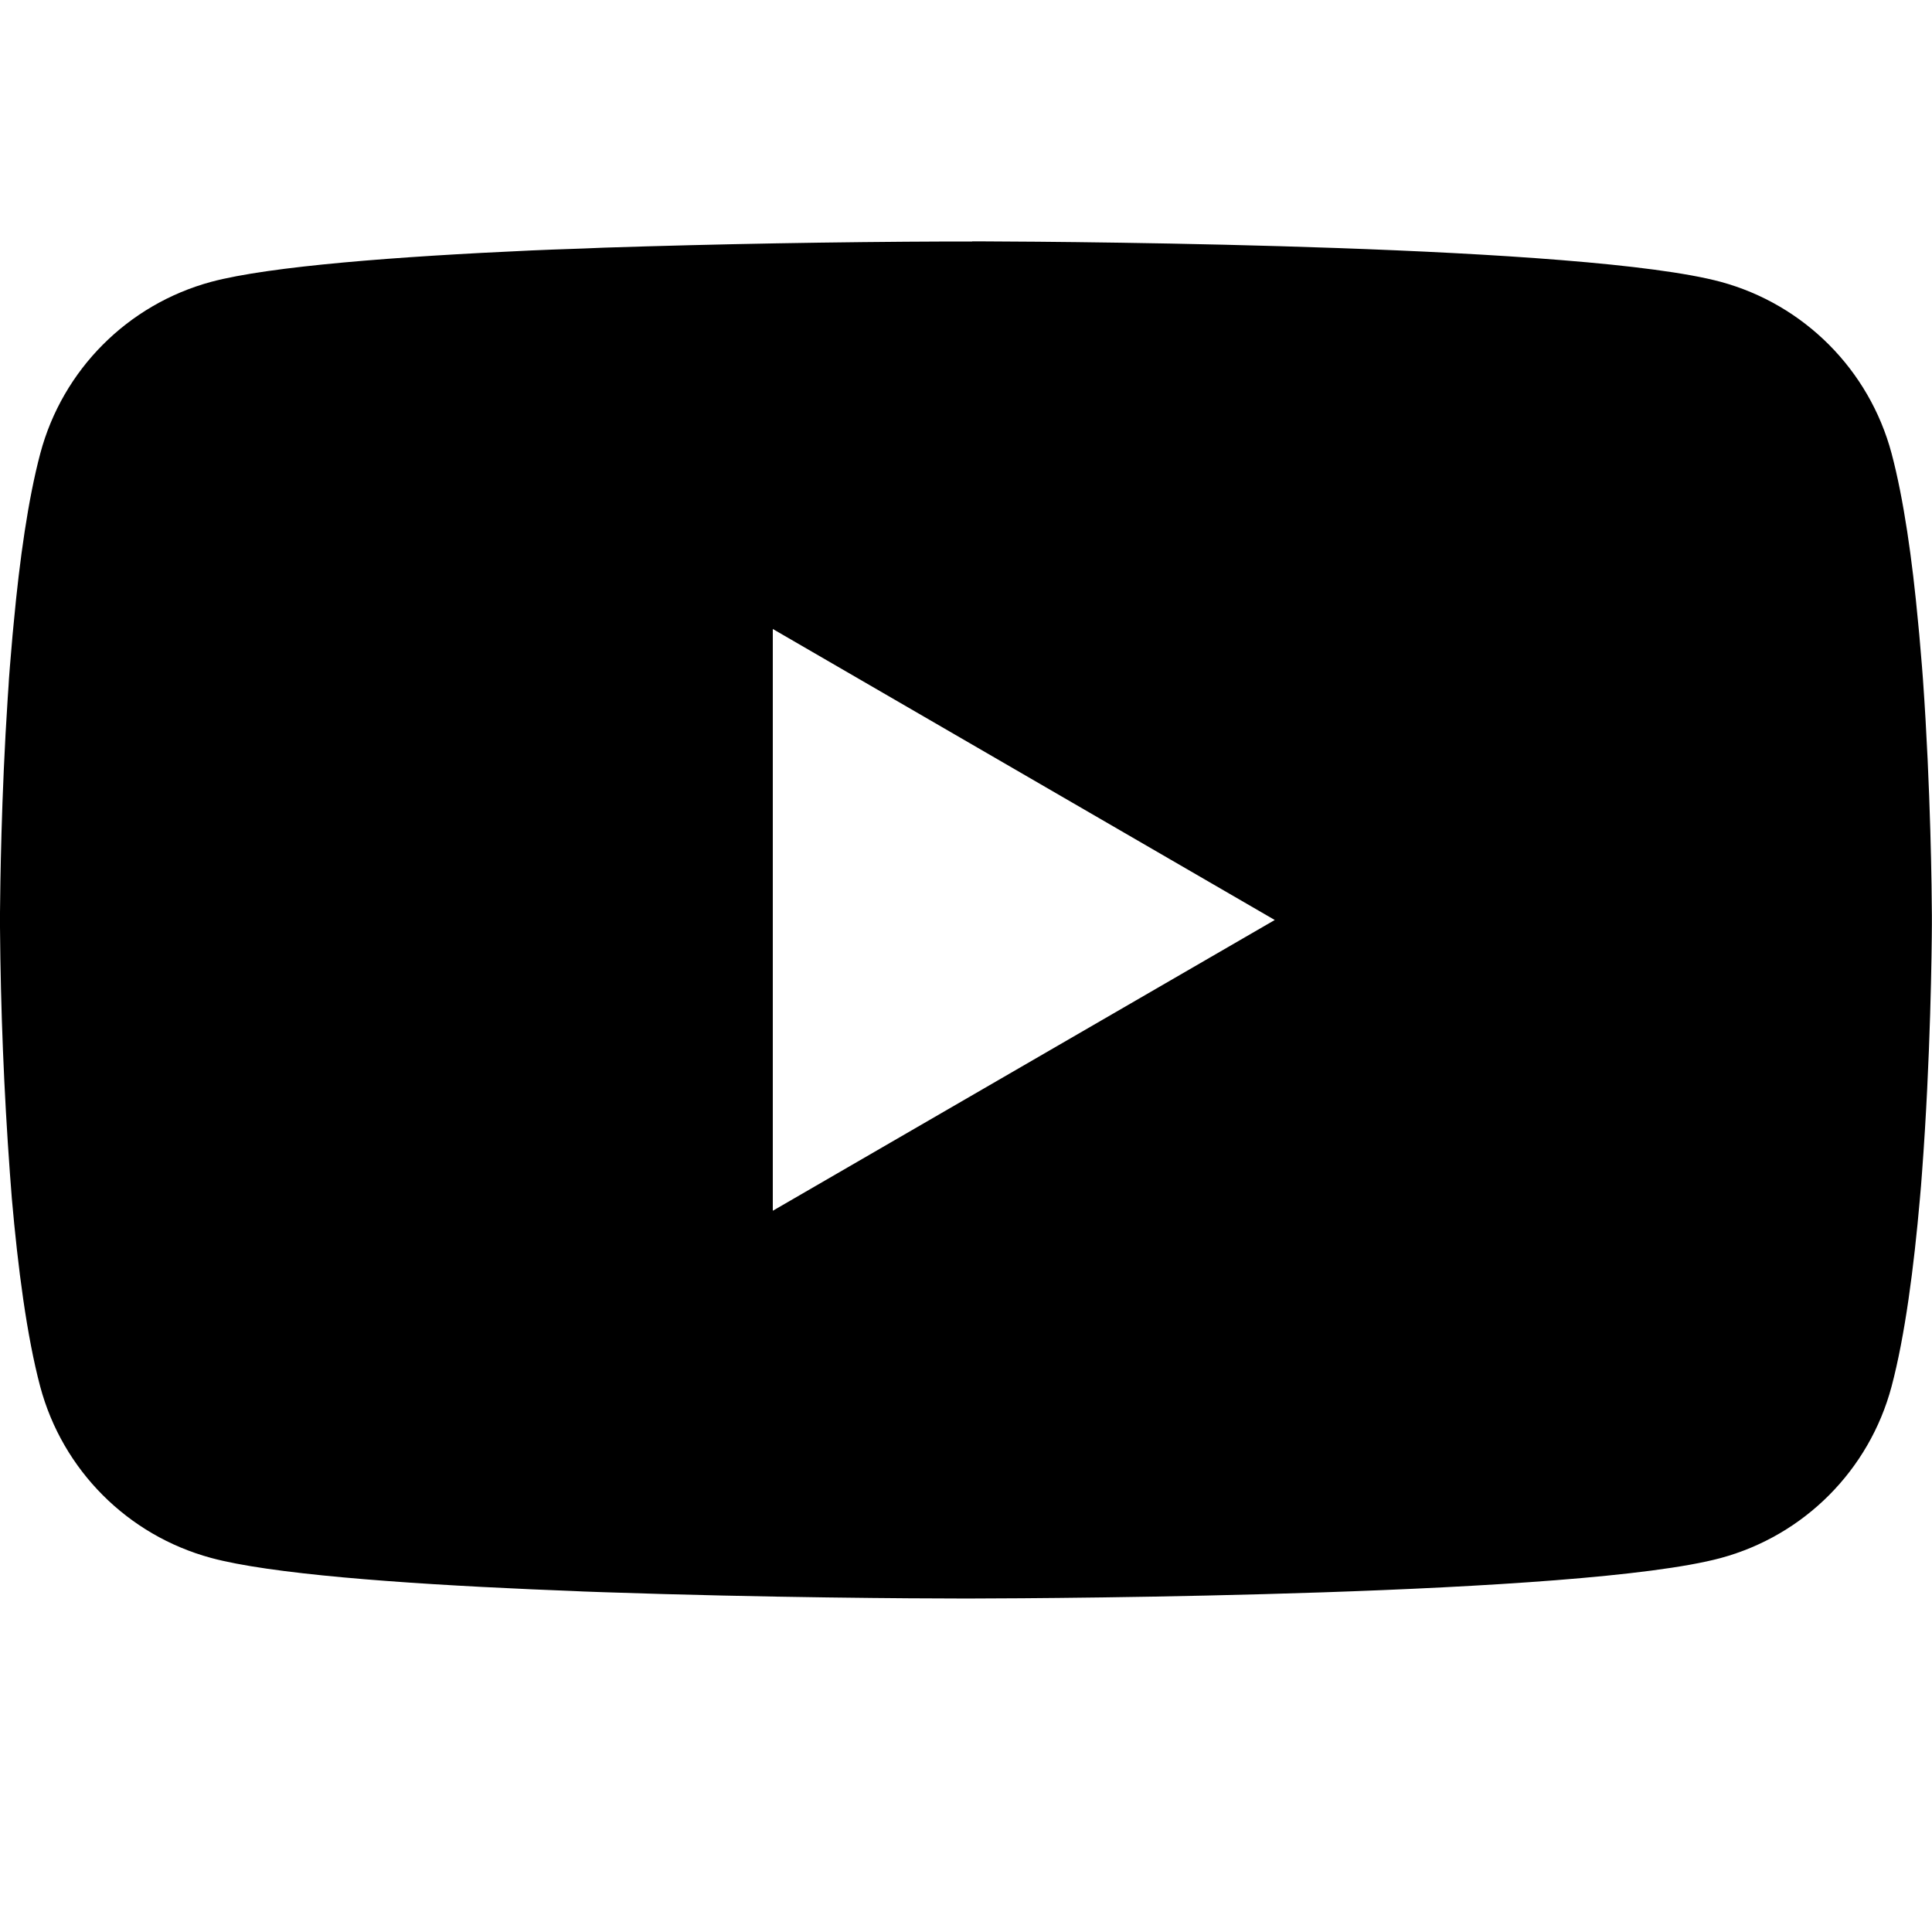
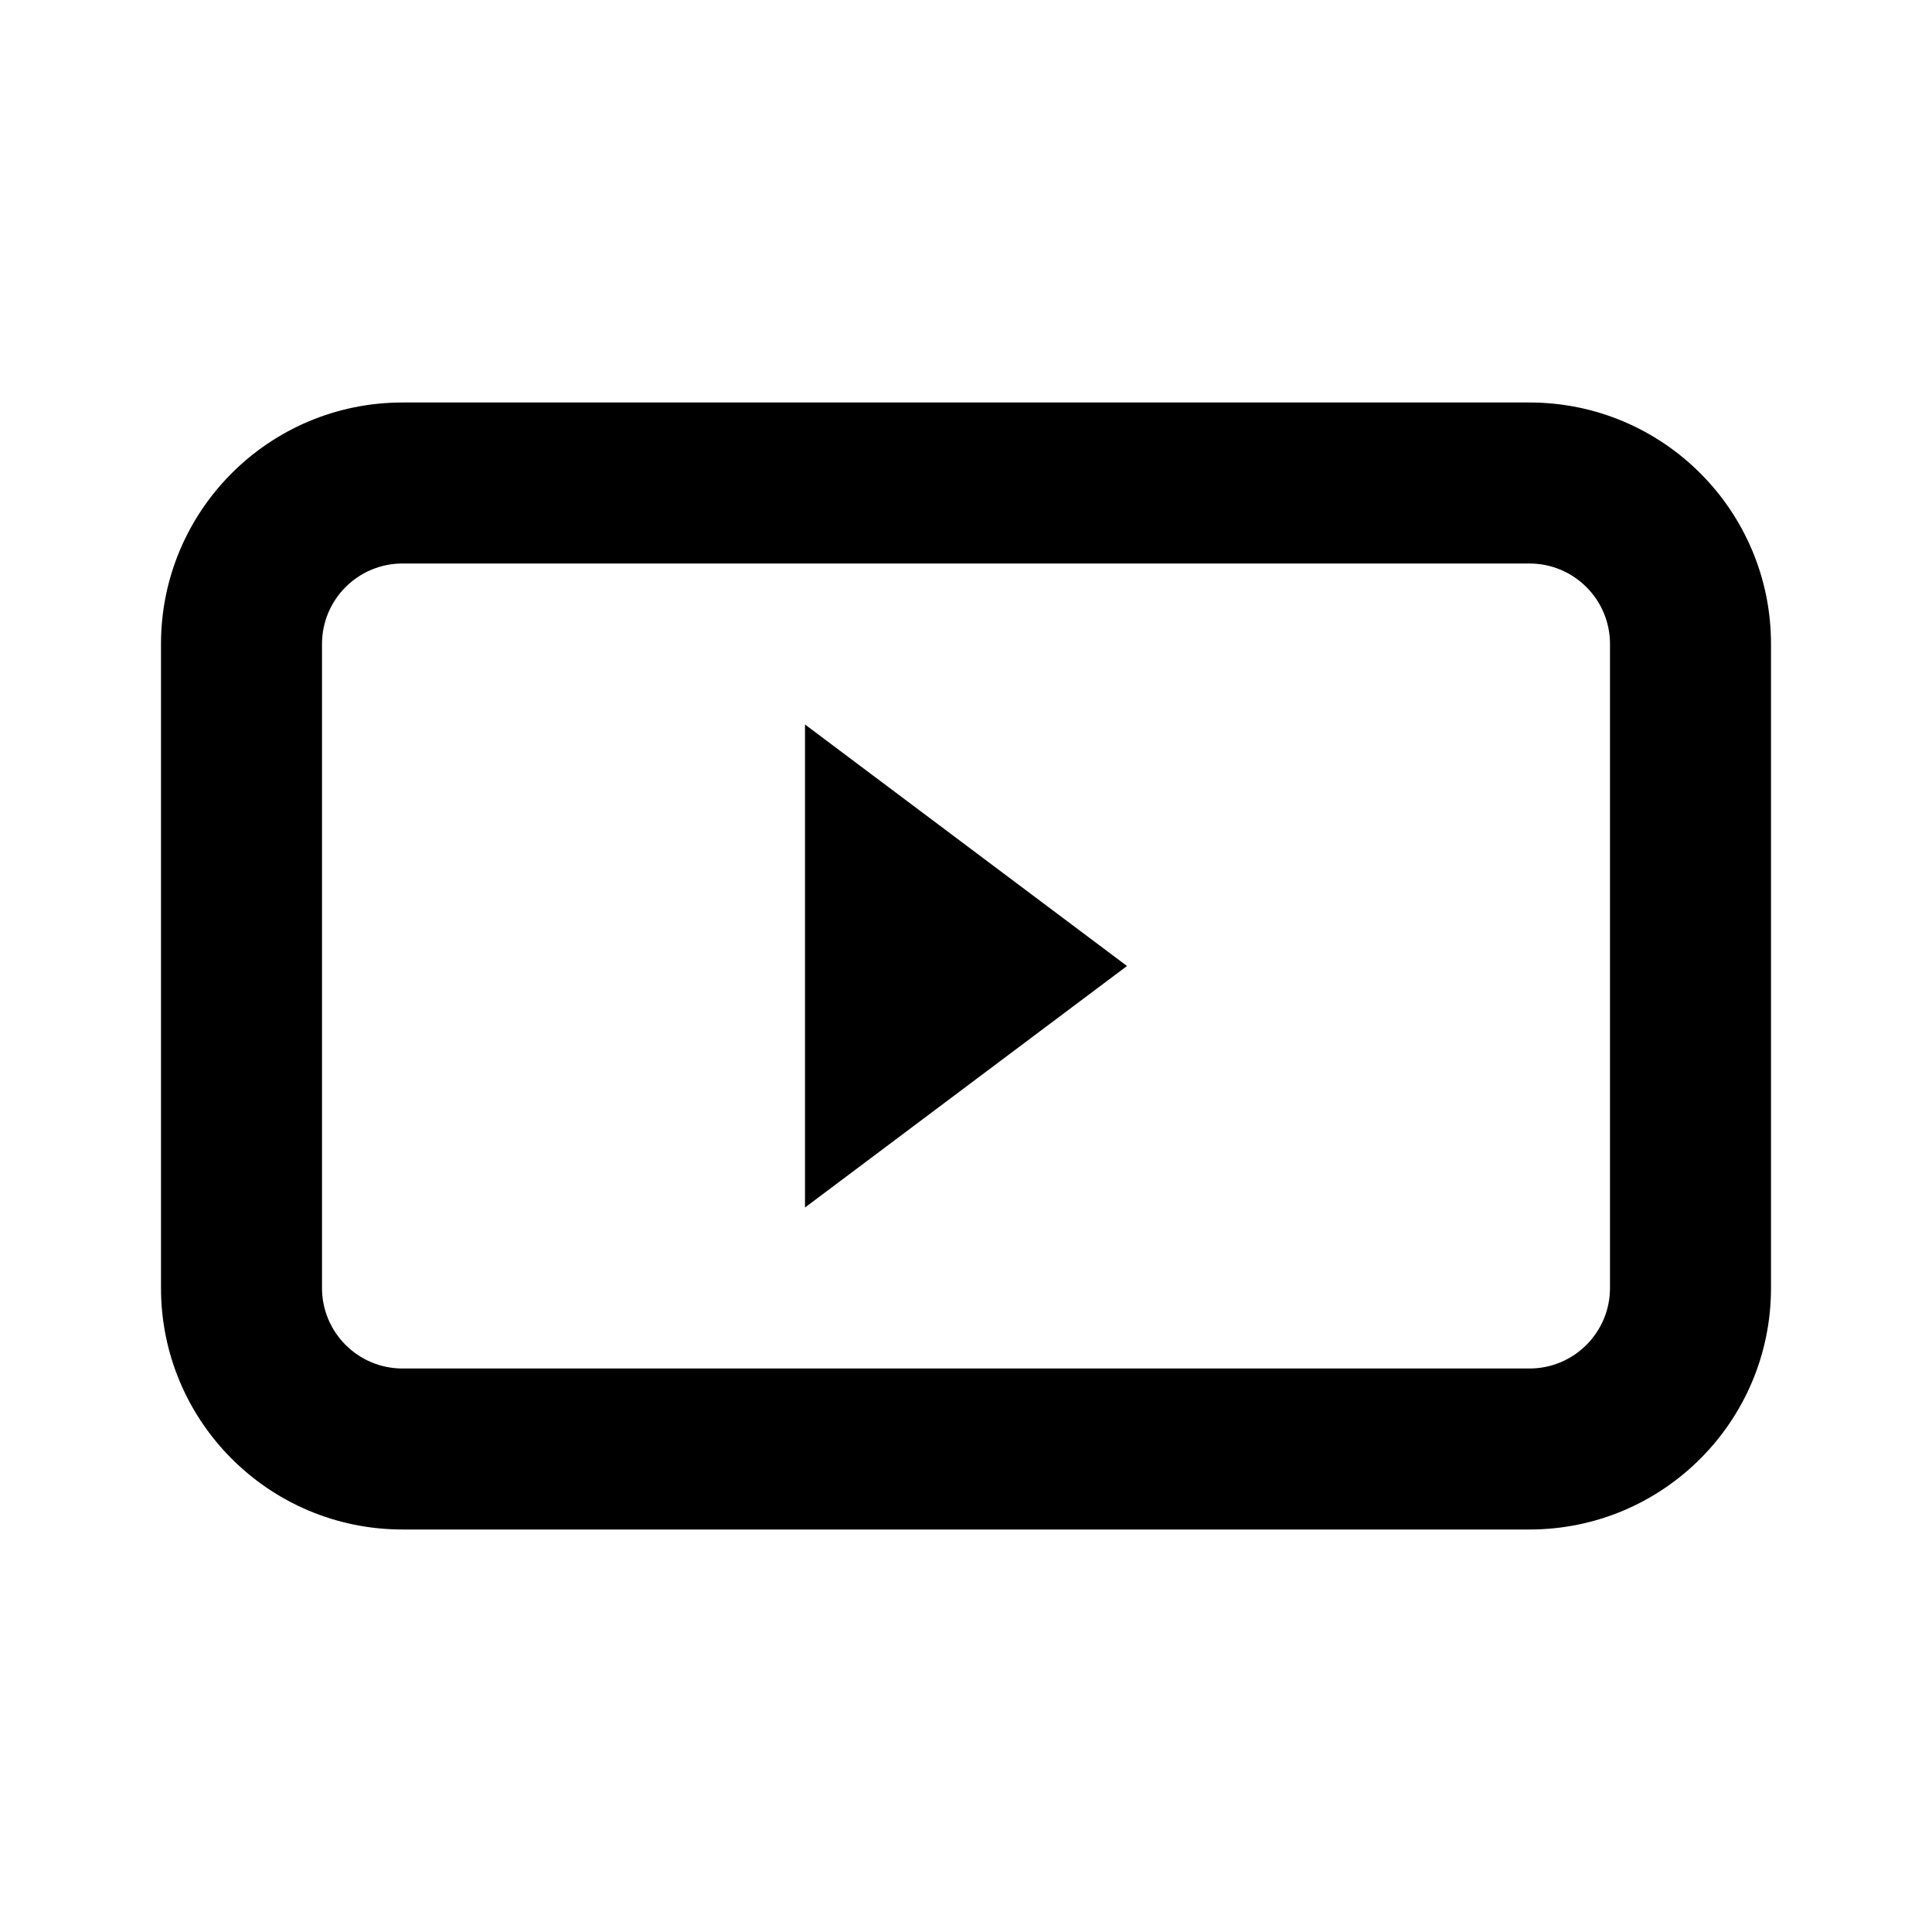
- <svg xmlns="http://www.w3.org/2000/svg" width="16" height="16" fill="currentColor" class="bi bi-youtube" viewBox="0 0 16 16">
-   <path d="M8.051 1.999h.089c.822.003 4.987.033 6.11.335a2.01 2.01 0 0 1 1.415 1.42c.101.38.172.883.22 1.402l.01.104.022.26.008.104c.065.914.073 1.77.074 1.957v.075c-.001.194-.01 1.108-.082 2.06l-.008.105-.009.104c-.05.572-.124 1.14-.235 1.558a2.007 2.007 0 0 1-1.415 1.42c-1.16.312-5.569.334-6.18.335h-.142c-.309 0-1.587-.006-2.927-.052l-.17-.006-.087-.004-.171-.007-.171-.007c-1.11-.049-2.167-.128-2.654-.26a2.007 2.007 0 0 1-1.415-1.419c-.111-.417-.185-.986-.235-1.558L.09 9.82l-.008-.104A31.4 31.4 0 0 1 0 7.68v-.123c.002-.215.01-.958.064-1.778l.007-.103.003-.052.008-.104.022-.26.01-.104c.048-.519.119-1.023.22-1.402a2.007 2.007 0 0 1 1.415-1.42c.487-.13 1.544-.21 2.654-.26l.17-.007.172-.006.086-.003.171-.007A99.788 99.788 0 0 1 7.858 2h.193zM6.4 5.209v4.818l4.157-2.408L6.4 5.209z" />
+ <svg xmlns="http://www.w3.org/2000/svg" width="24" height="24" viewBox="0 0 24 24" fill="none">
+   <path fill-rule="evenodd" clip-rule="evenodd" d="M5 7H19C19.552 7 20 7.448 20 8V16C20 16.552 19.552 17 19 17H5C4.448 17 4 16.552 4 16V8C4 7.448 4.448 7 5 7ZM2 8C2 6.343 3.343 5 5 5H19C20.657 5 22 6.343 22 8V16C22 17.657 20.657 19 19 19H5C3.343 19 2 17.657 2 16V8ZM10 9L14 12L10 15V9Z" fill="currentColor" />
</svg>
